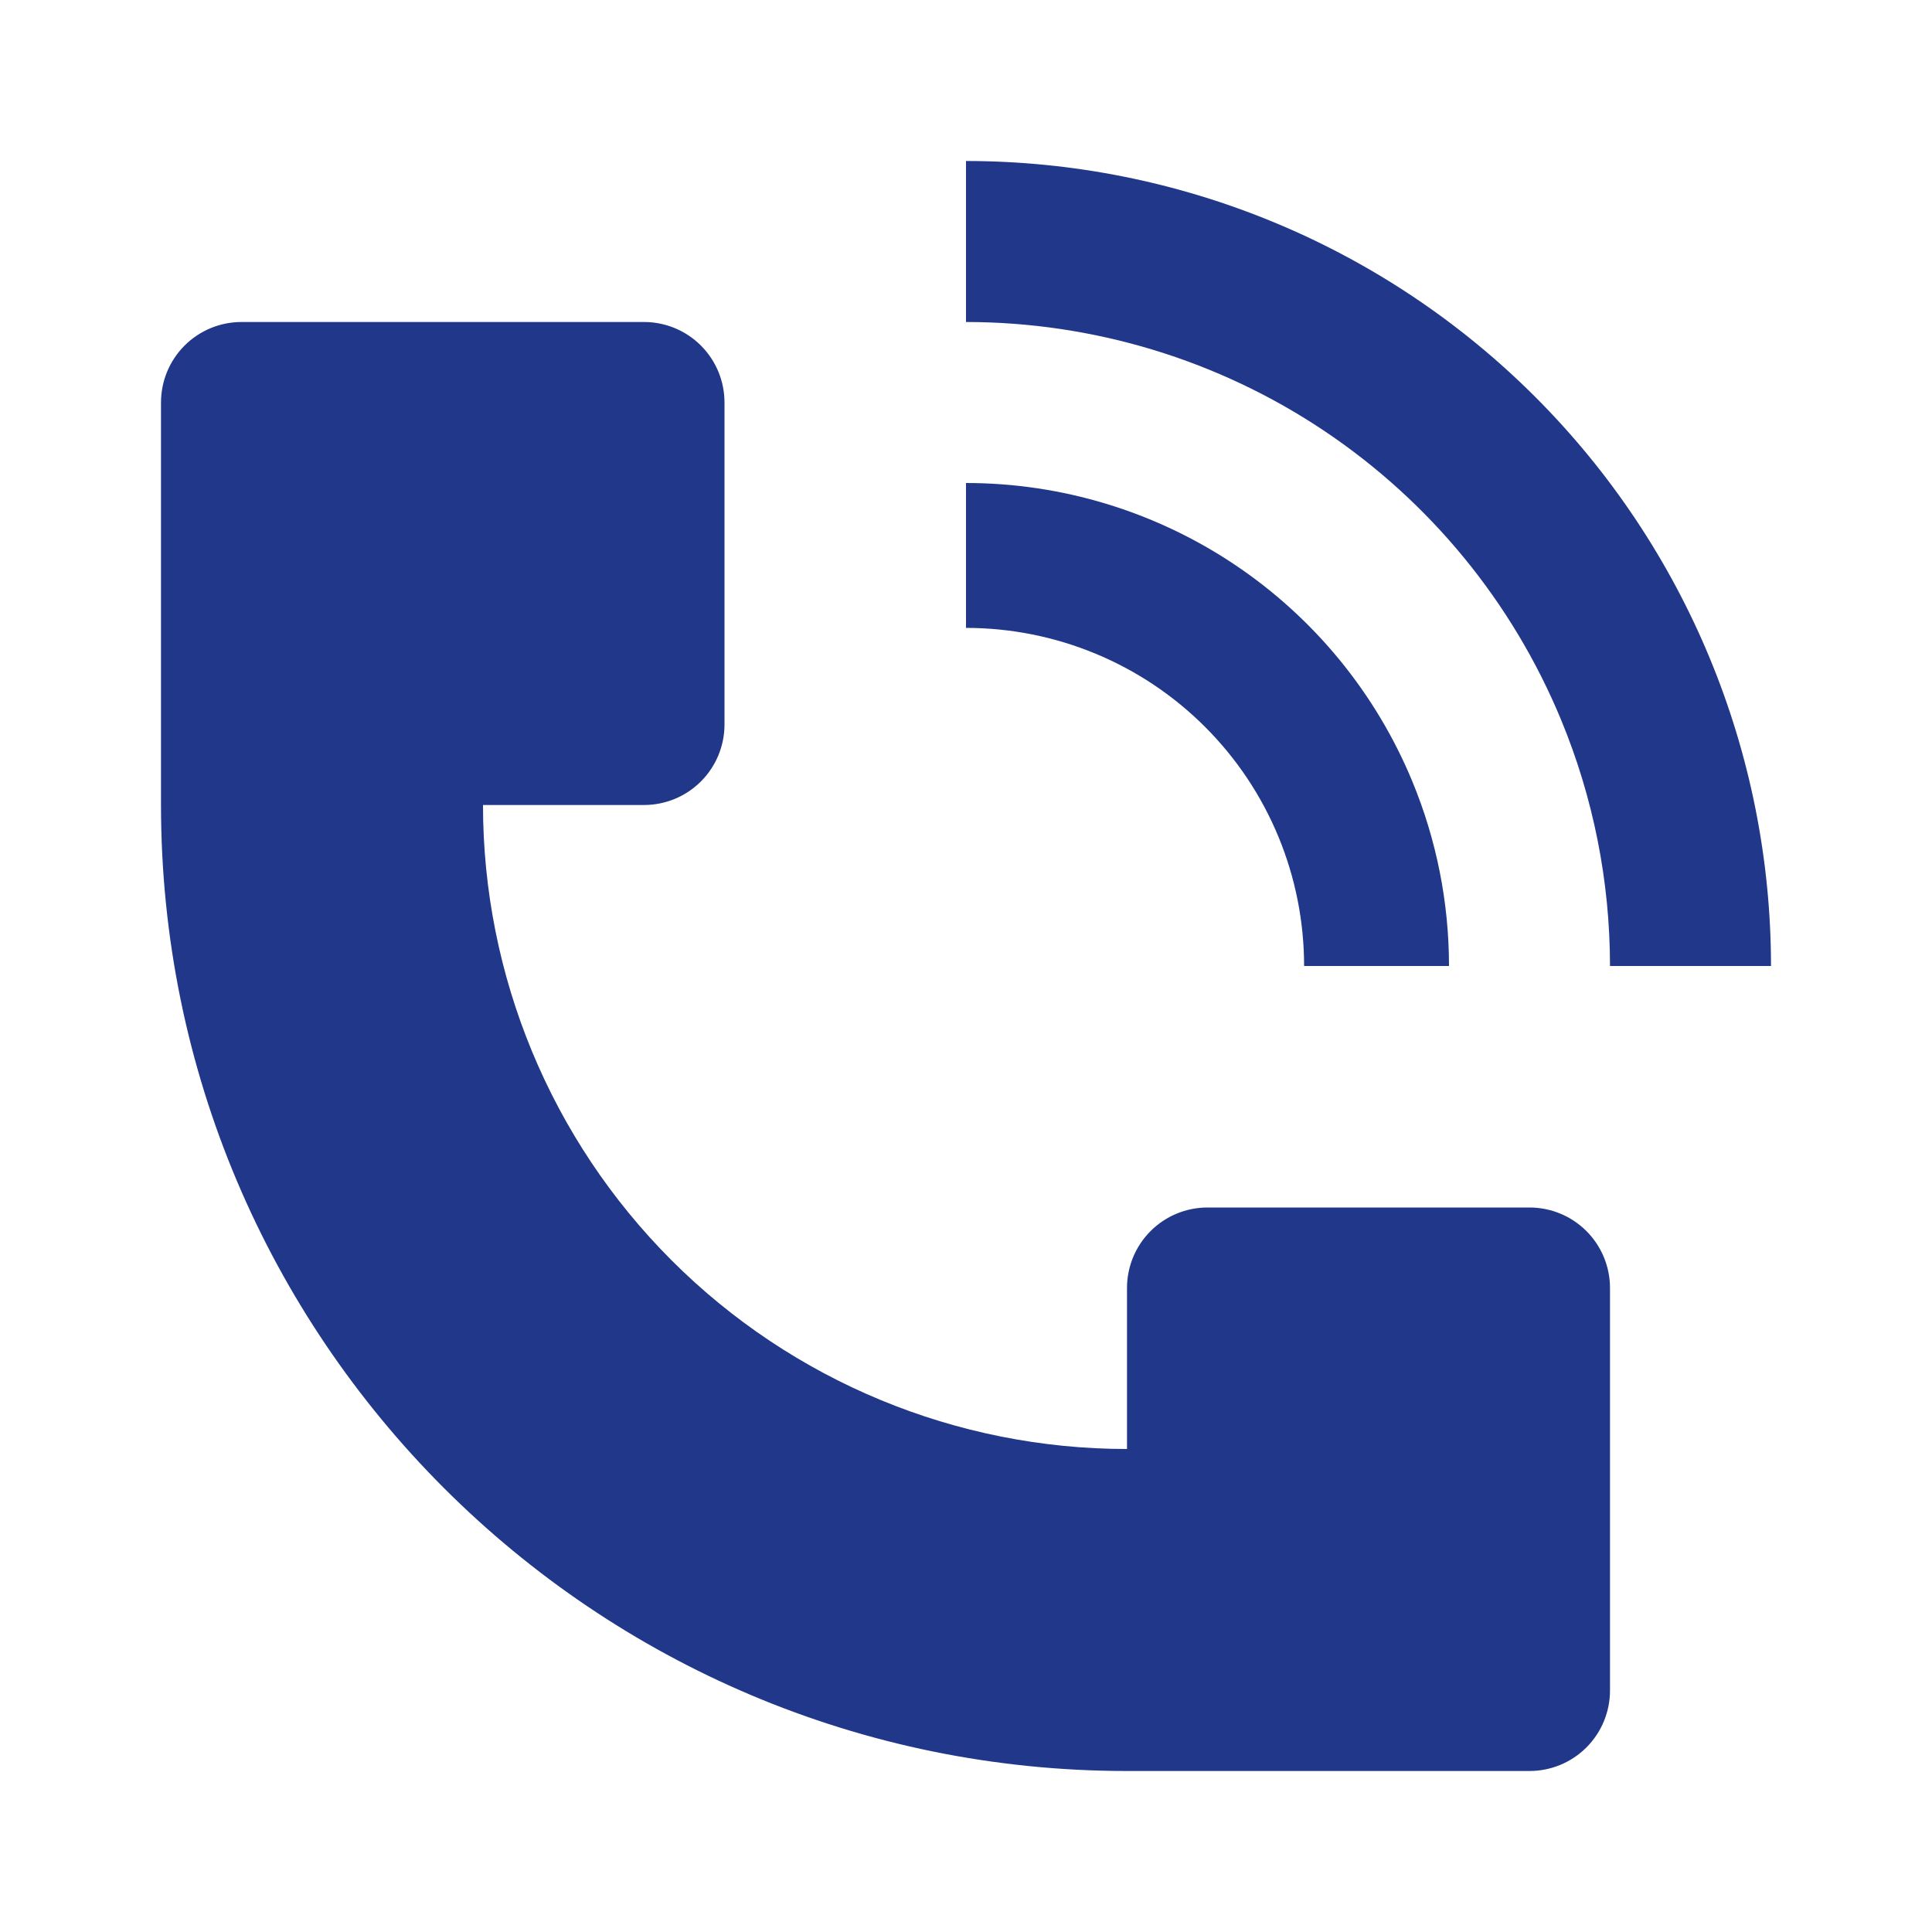
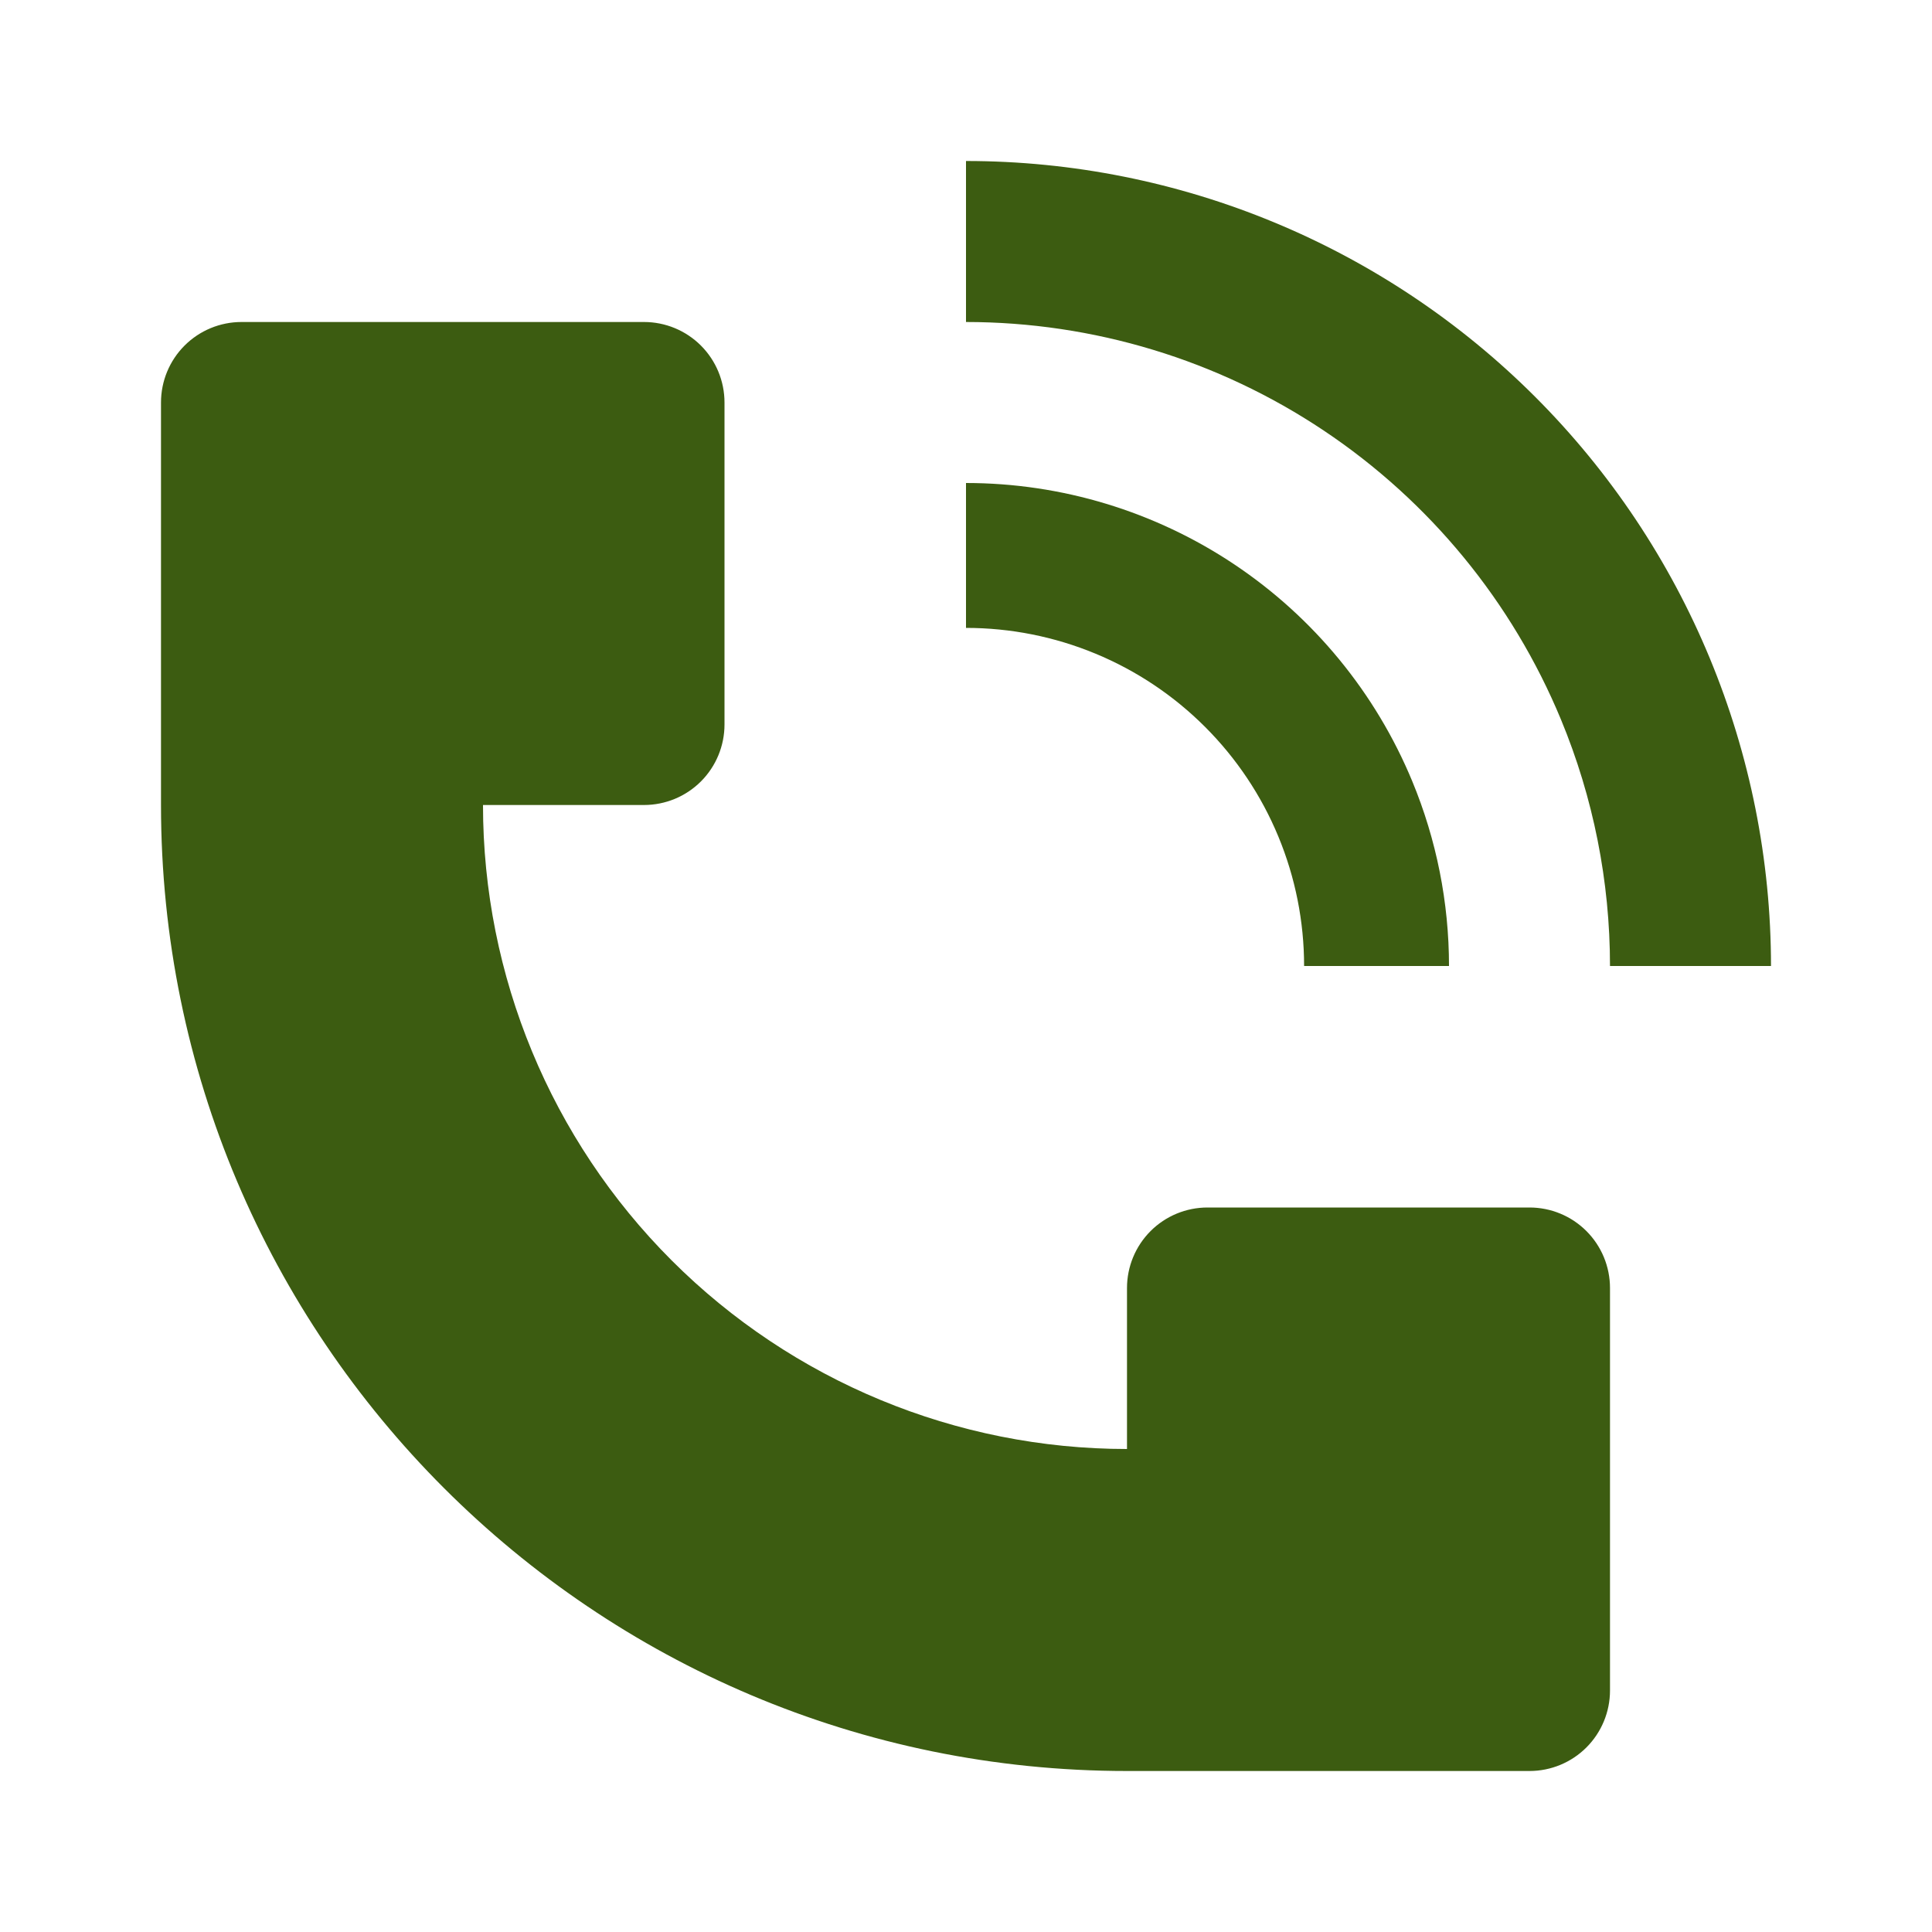
<svg xmlns="http://www.w3.org/2000/svg" width="60" height="60" viewBox="0 0 60 60" fill="none">
-   <path d="M55 30C54.999 23.37 52.364 17.012 47.676 12.324C42.988 7.636 36.63 5.001 30 5V10C33.955 10.001 37.822 11.174 41.11 13.371C44.399 15.569 46.963 18.691 48.477 22.345C49.483 24.772 50 27.373 50 30H55ZM5 25V12.5C5 11.837 5.263 11.201 5.732 10.732C6.201 10.263 6.837 10 7.5 10H20C20.663 10 21.299 10.263 21.768 10.732C22.237 11.201 22.5 11.837 22.5 12.5V22.5C22.5 23.163 22.237 23.799 21.768 24.268C21.299 24.737 20.663 25 20 25H15C15 30.304 17.107 35.391 20.858 39.142C24.609 42.893 29.696 45 35 45V40C35 39.337 35.263 38.701 35.732 38.232C36.201 37.763 36.837 37.5 37.5 37.5H47.5C48.163 37.5 48.799 37.763 49.268 38.232C49.737 38.701 50 39.337 50 40V52.5C50 53.163 49.737 53.799 49.268 54.268C48.799 54.737 48.163 55 47.5 55H35C18.433 55 5 41.568 5 25Z" fill="#20378A" />
-   <path d="M43.858 24.26C44.612 26.08 45 28.03 45 30H40.5C40.5 28.621 40.229 27.256 39.701 25.981C39.174 24.707 38.4 23.55 37.425 22.575C36.45 21.6 35.293 20.826 34.019 20.299C32.745 19.771 31.379 19.5 30 19.5V15C32.967 15 35.867 15.88 38.333 17.528C40.8 19.177 42.722 21.519 43.858 24.26Z" fill="#20378A" />
+   <path d="M55 30C54.999 23.37 52.364 17.012 47.676 12.324C42.988 7.636 36.63 5.001 30 5V10C33.955 10.001 37.822 11.174 41.11 13.371C44.399 15.569 46.963 18.691 48.477 22.345C49.483 24.772 50 27.373 50 30H55ZM5 25V12.5C5 11.837 5.263 11.201 5.732 10.732C6.201 10.263 6.837 10 7.5 10H20C20.663 10 21.299 10.263 21.768 10.732C22.237 11.201 22.5 11.837 22.5 12.5V22.5C22.5 23.163 22.237 23.799 21.768 24.268C21.299 24.737 20.663 25 20 25H15C15 30.304 17.107 35.391 20.858 39.142C24.609 42.893 29.696 45 35 45V40C35 39.337 35.263 38.701 35.732 38.232C36.201 37.763 36.837 37.5 37.5 37.5H47.5C48.163 37.5 48.799 37.763 49.268 38.232C49.737 38.701 50 39.337 50 40V52.5C50 53.163 49.737 53.799 49.268 54.268C48.799 54.737 48.163 55 47.5 55H35C18.433 55 5 41.568 5 25Z" fill="#3C5C11" />
+   <path d="M43.858 24.26C44.612 26.08 45 28.03 45 30H40.5C40.5 28.621 40.229 27.256 39.701 25.981C39.174 24.707 38.4 23.55 37.425 22.575C36.45 21.6 35.293 20.826 34.019 20.299C32.745 19.771 31.379 19.5 30 19.5V15C32.967 15 35.867 15.88 38.333 17.528C40.8 19.177 42.722 21.519 43.858 24.26Z" fill="#3C5C11" />
</svg>
